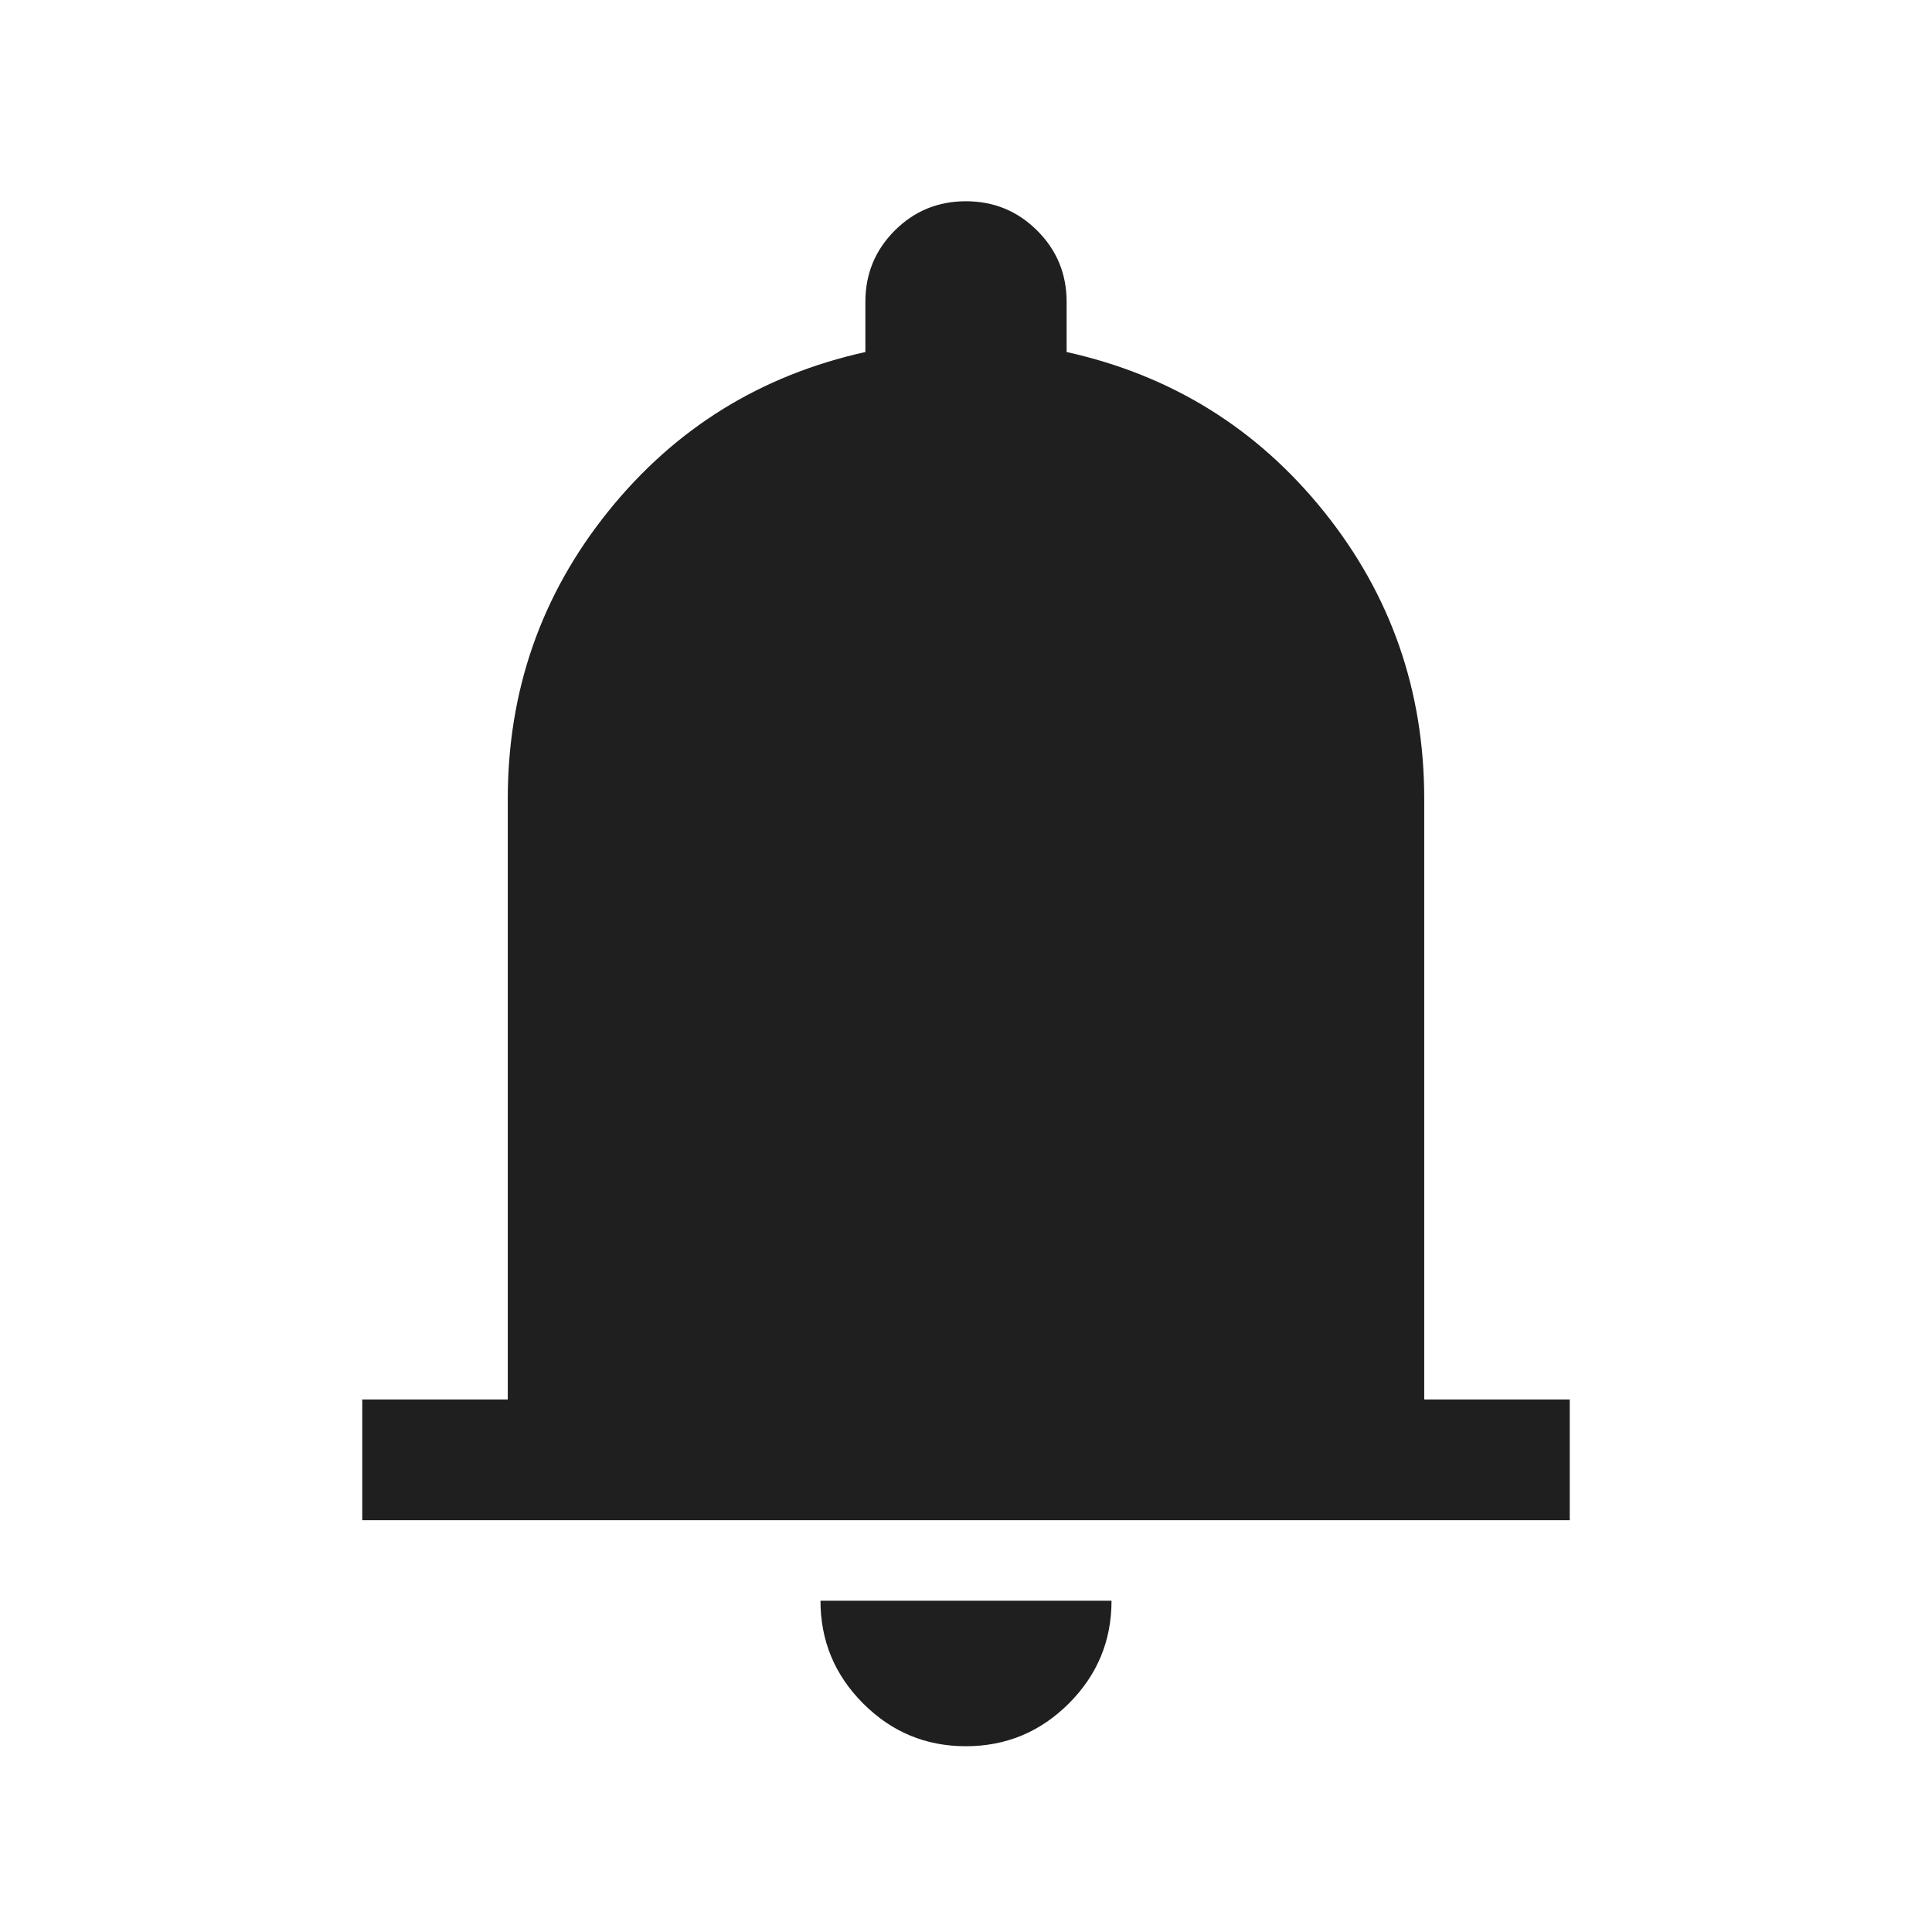
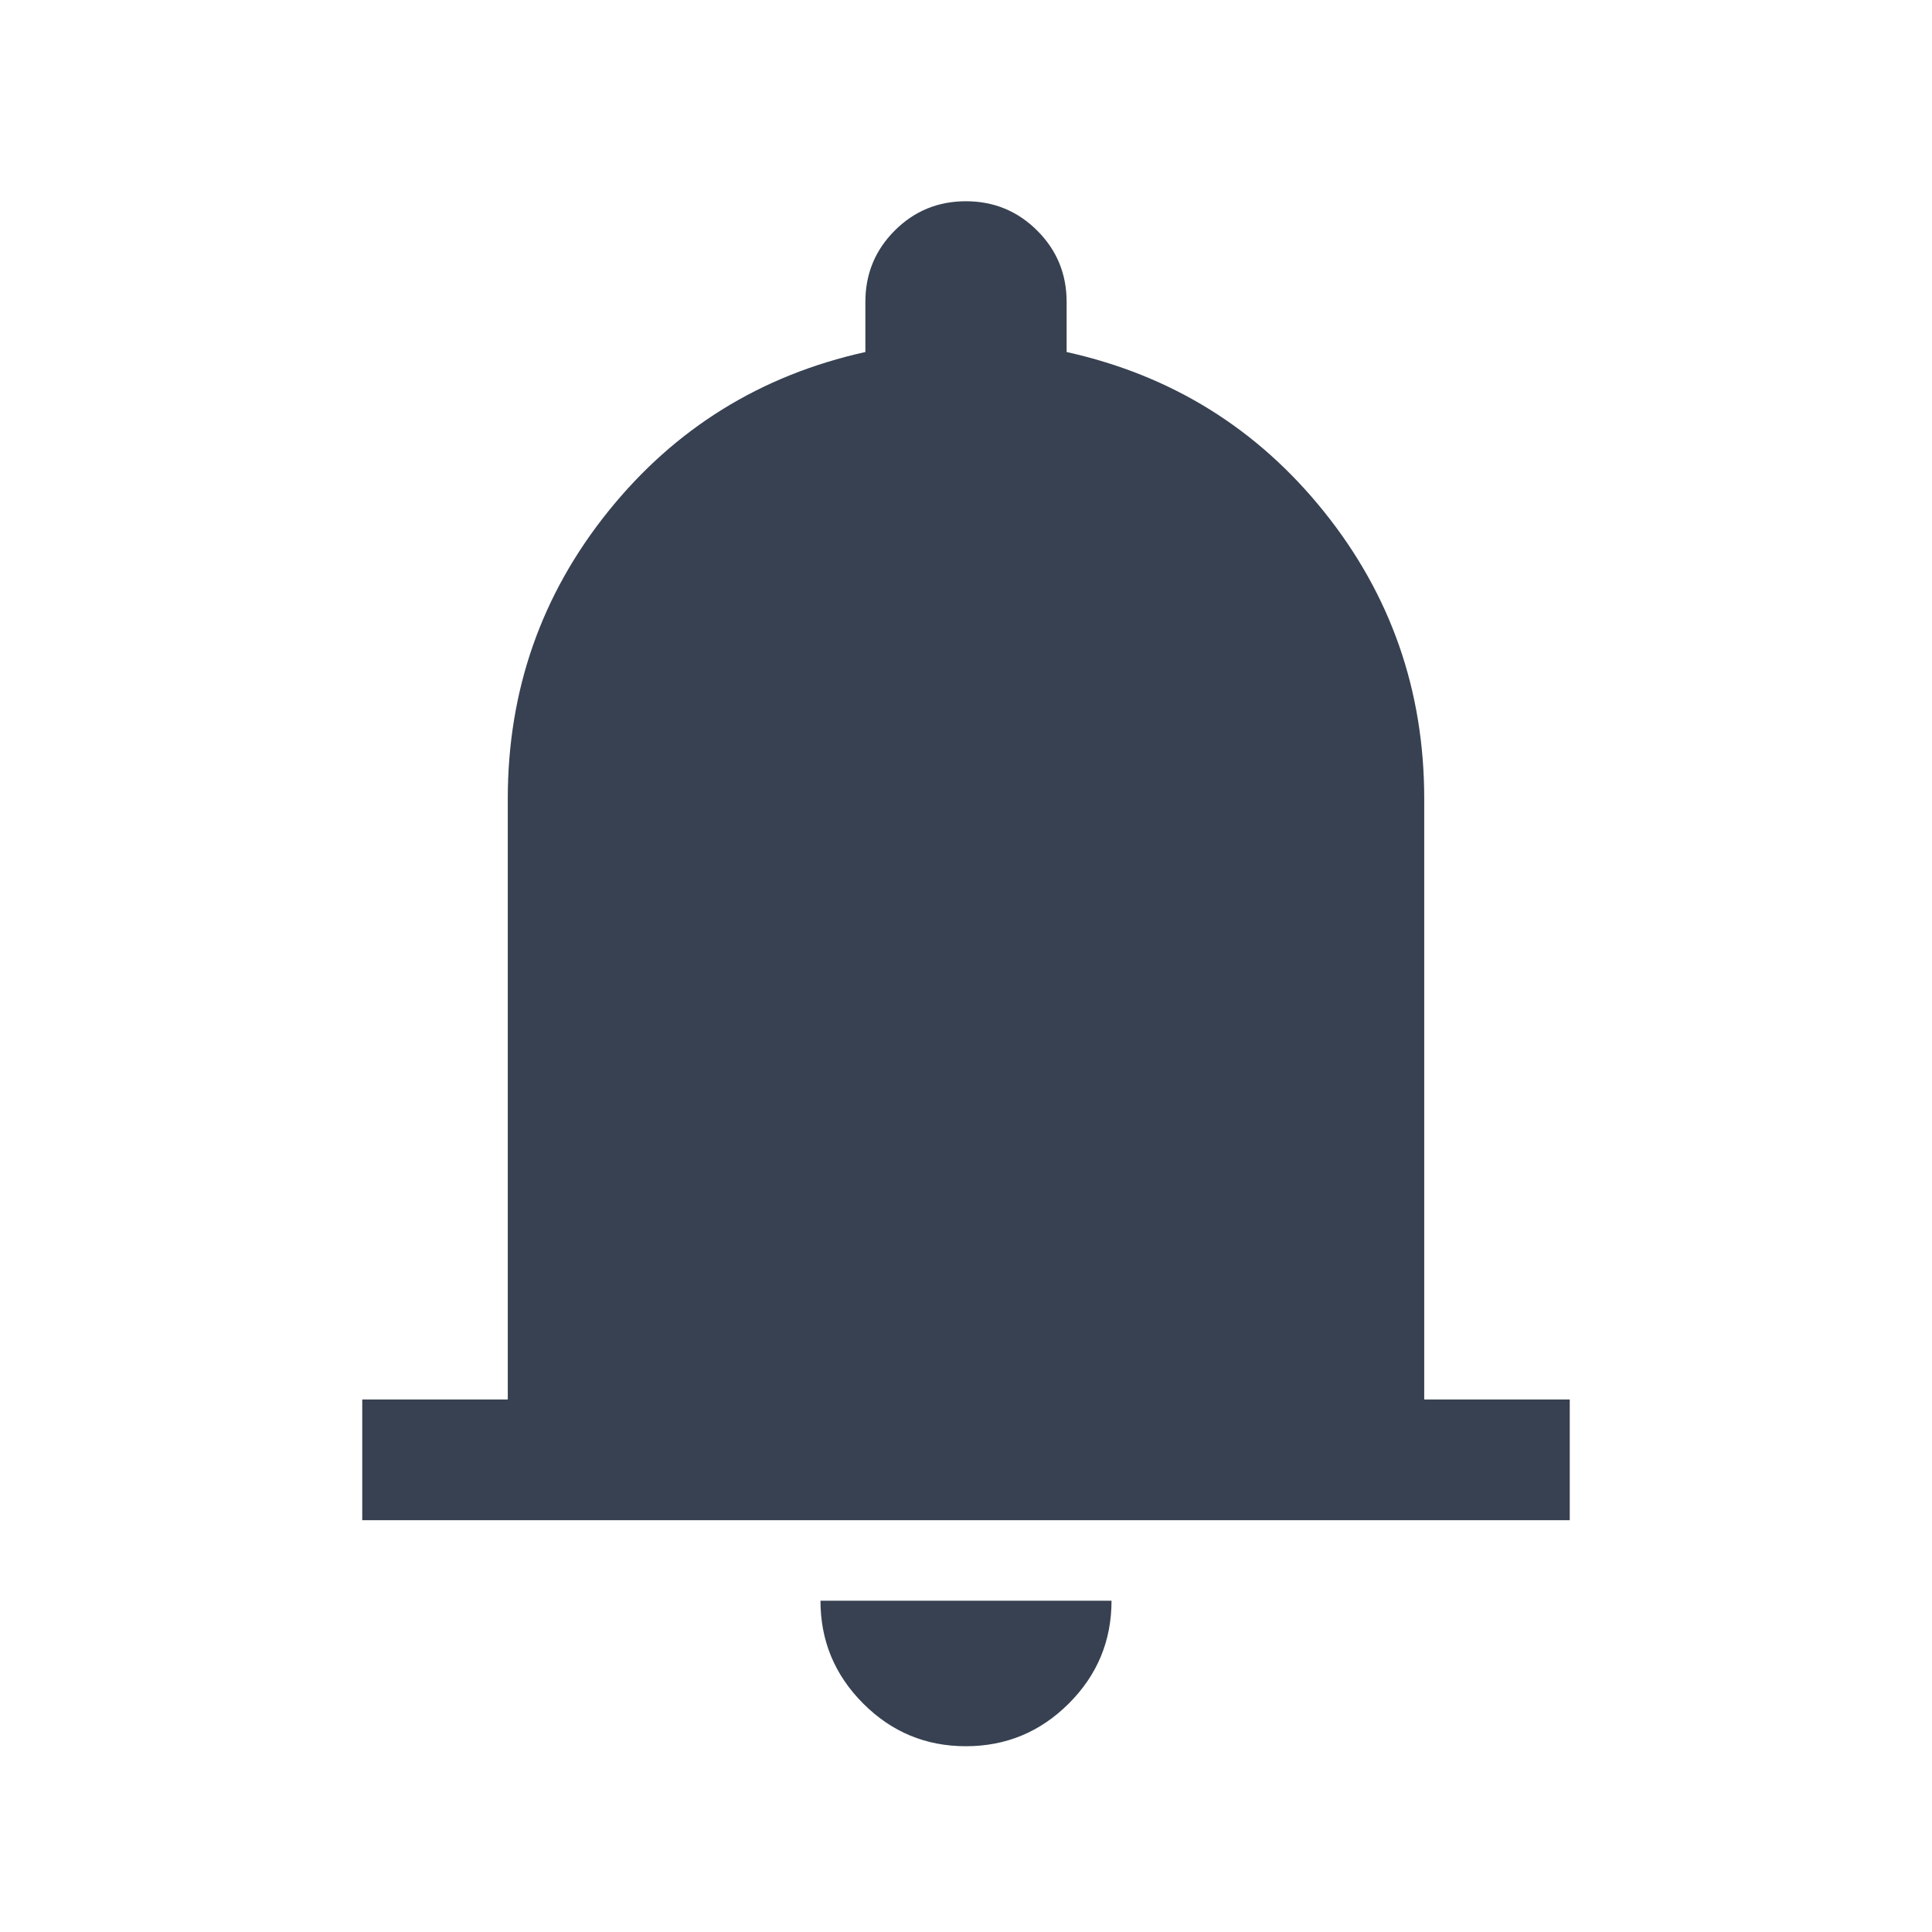
- <svg xmlns="http://www.w3.org/2000/svg" height="24px" viewBox="0 -960 960 960" width="24px" fill="#1f1f1f">
+ <svg xmlns="http://www.w3.org/2000/svg" height="24px" viewBox="0 -960 960 960" width="24px" fill="#374151">
  <path d="M180-204.62v-59.99h72.31v-298.47q0-80.69 49.81-142.69 49.8-62 127.88-79.31V-810q0-20.83 14.57-35.42Q459.14-860 479.95-860q20.82 0 35.43 14.58Q530-830.83 530-810v24.92q78.08 17.31 127.88 79.31 49.81 62 49.81 142.69v298.47H780v59.99H180ZM479.93-92.31q-29.85 0-51.04-21.24-21.2-21.24-21.2-51.07h144.62q0 29.93-21.26 51.12-21.26 21.19-51.12 21.19Z" />
</svg>
